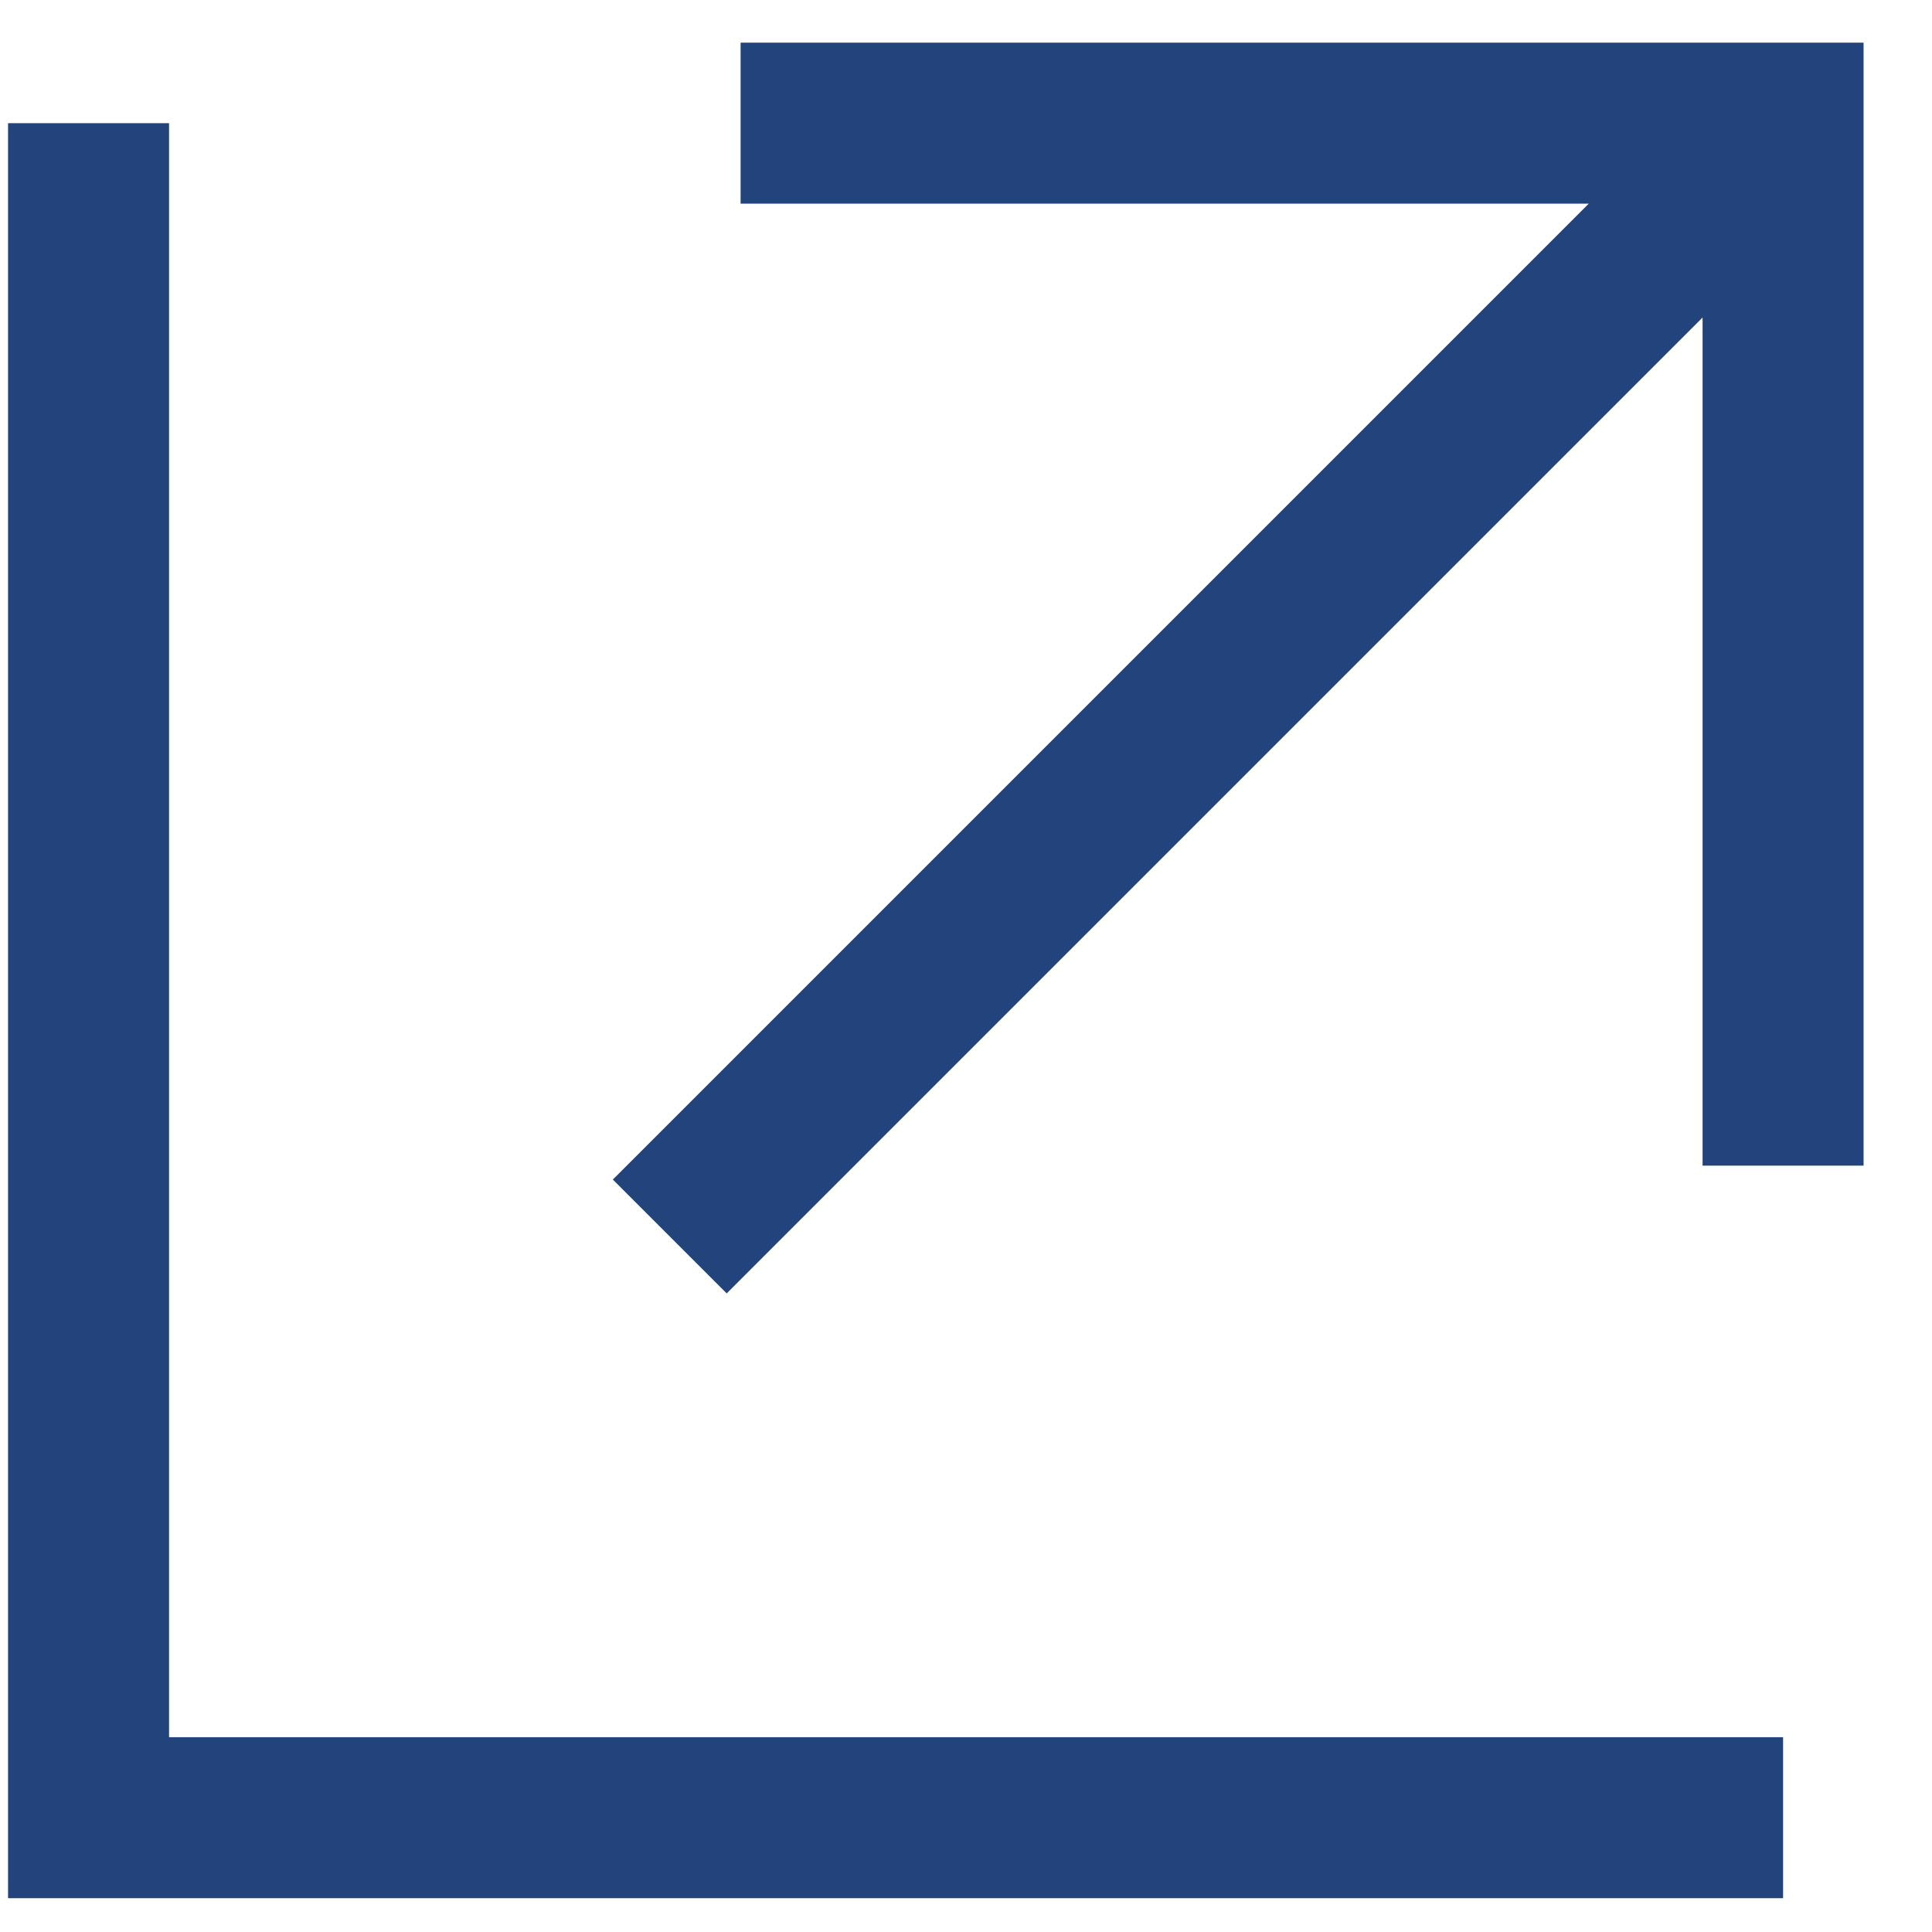
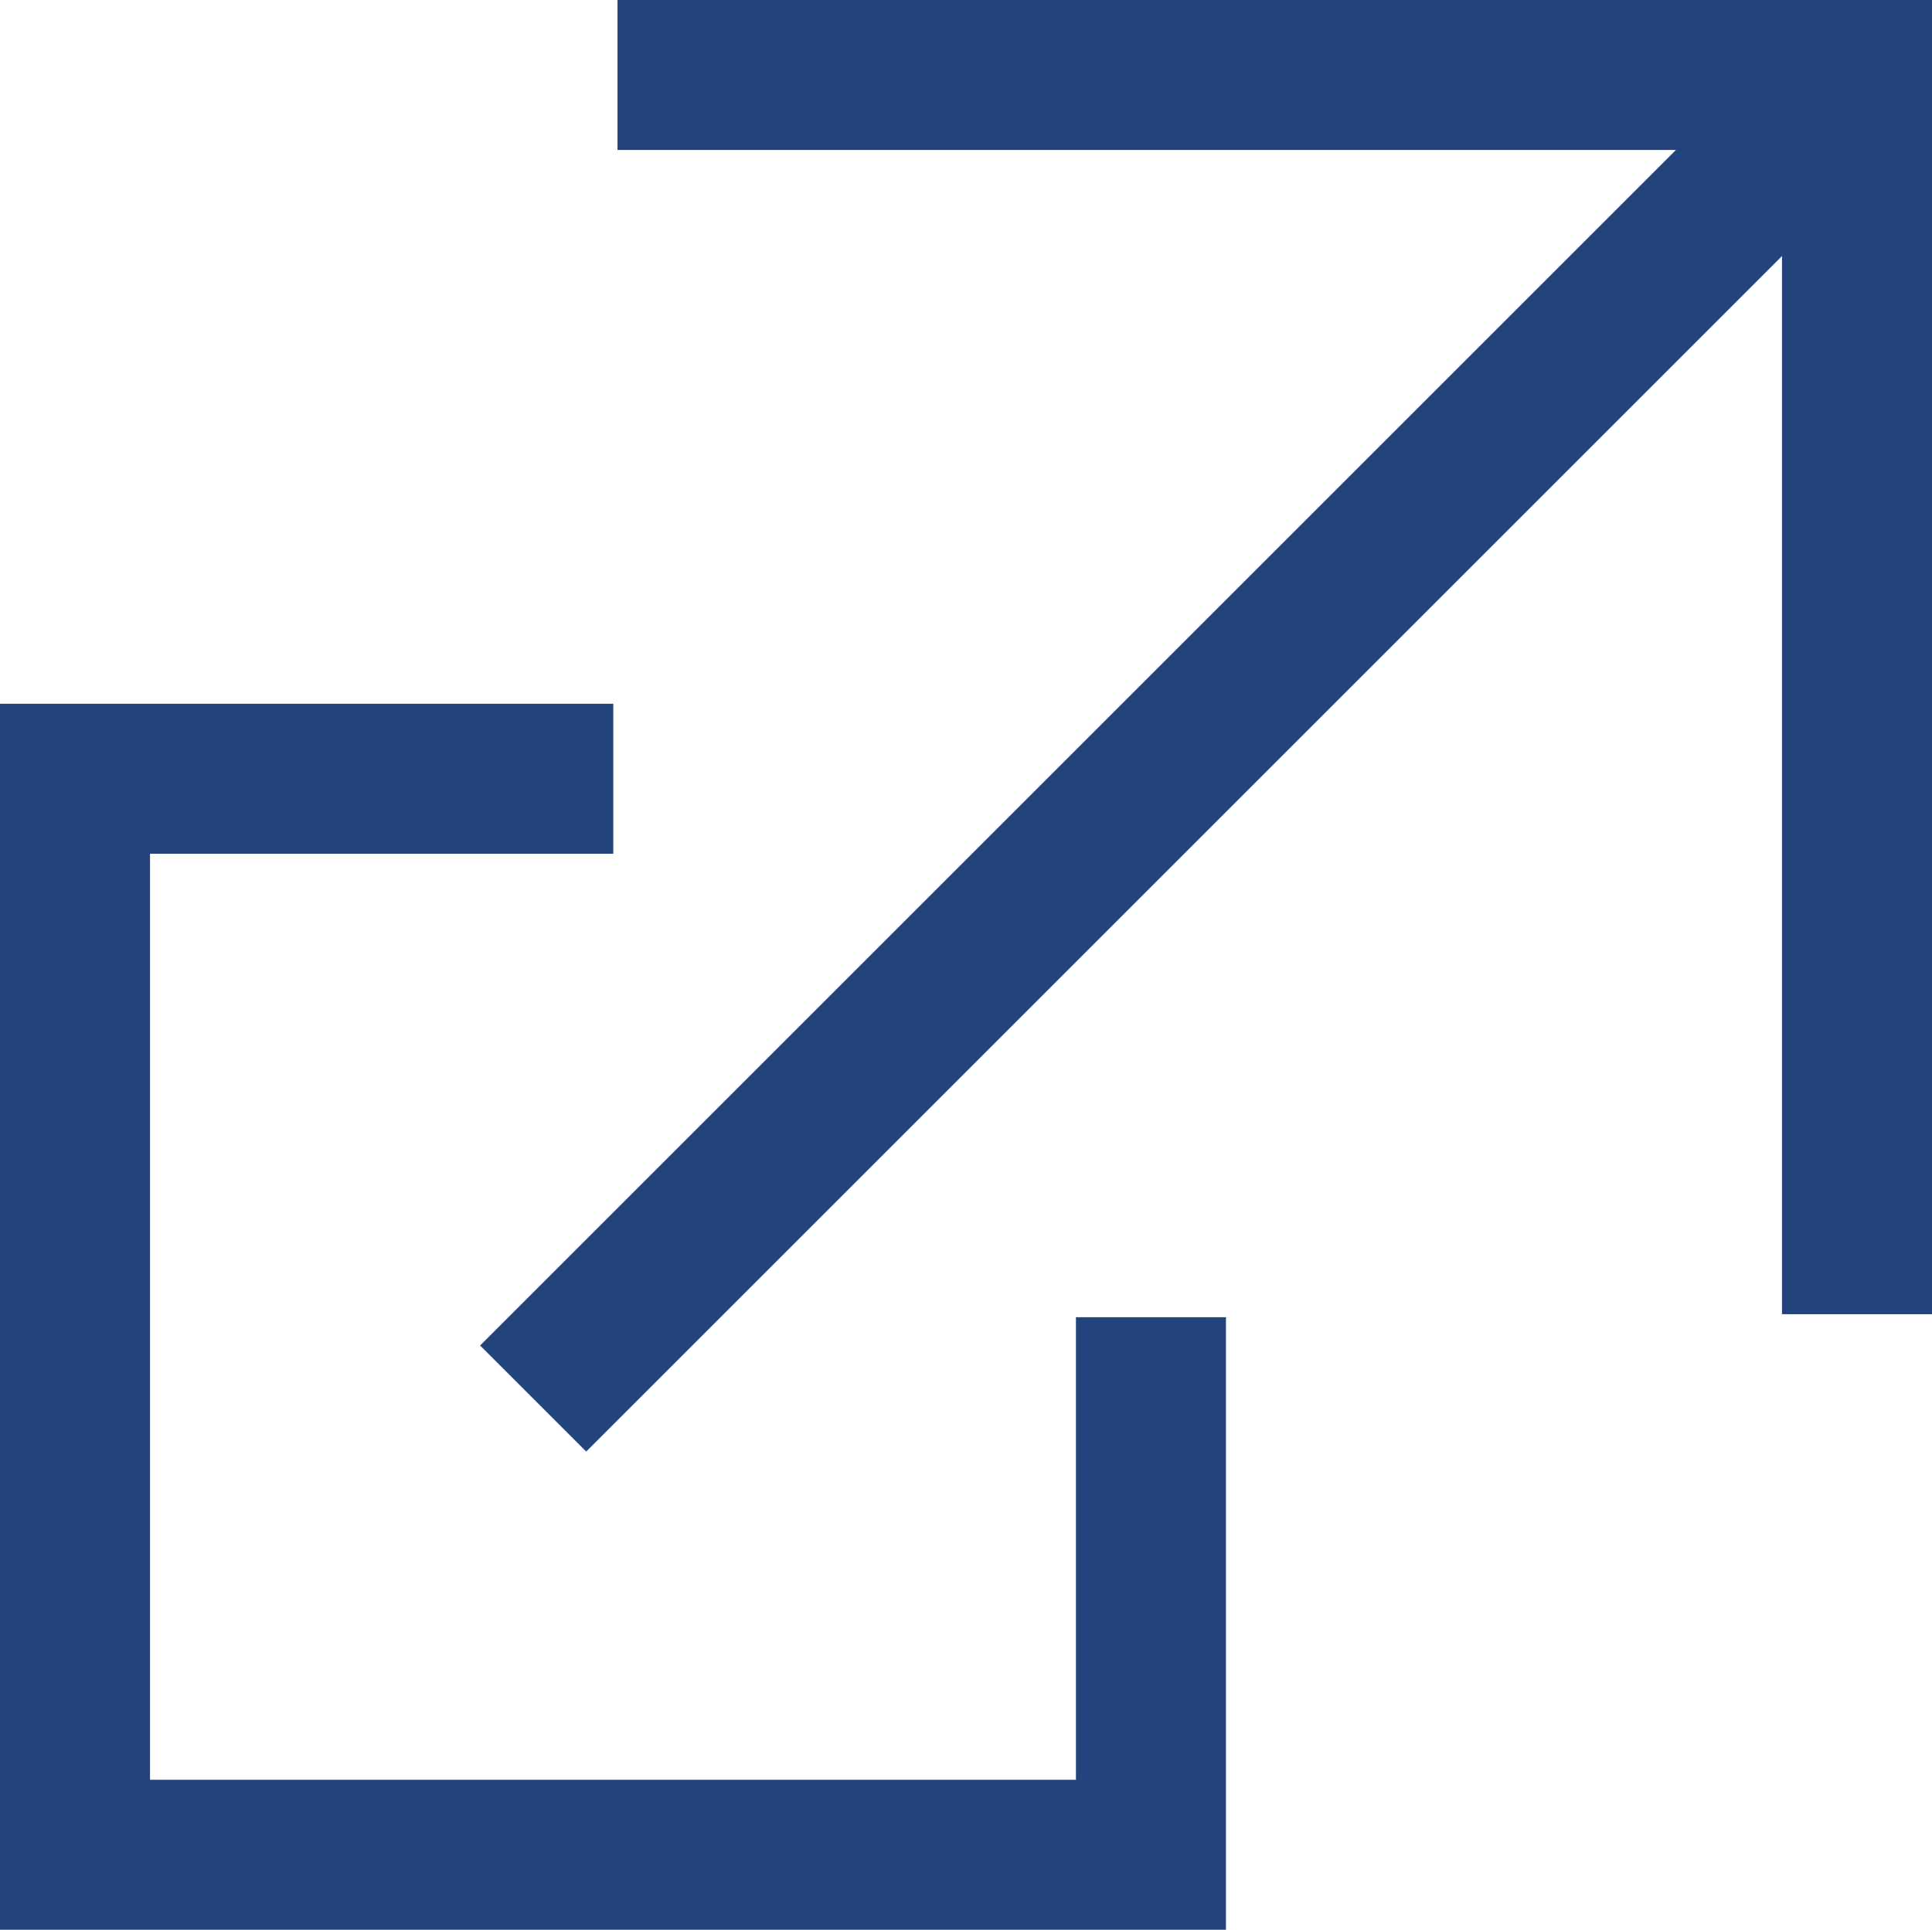
- <svg xmlns="http://www.w3.org/2000/svg" width="24" height="24" viewBox="0 0 24 24">
-   <g stroke="#22437B" stroke-width="2" fill="none" fill-rule="evenodd">
-     <path d="M22.15 22.58H1.1V1.53M9.2 1.53h12.95v12.95M8.32 15.36 22.15 1.53" />
+ <svg xmlns="http://www.w3.org/2000/svg" id="Layer_1" data-name="Layer 1" viewBox="0 0 64.14 64.08">
+   <defs>
+     <style>
+       .cls-1 {
+         fill: none;
+         fill-rule: evenodd;
+         stroke: #22437b;
+         stroke-width: 4.98px;
+       }
+     </style>
+   </defs>
+   <g id="nuolet-02">
+     <path id="Path_7" data-name="Path 7" class="cls-1" d="M20.5,2.49h41.15v41.15" />
+     <line id="Line_2" data-name="Line 2" class="cls-1" x1="17.7" y1="46.44" x2="61.65" y2="2.49" />
+   </g>
+   <g id="Rectangle_208" data-name="Rectangle 208">
+     <polyline class="cls-1" points="38.21 43.74 38.21 61.59 2.49 61.59 2.49 25.86 20.36 25.86" />
  </g>
</svg>
